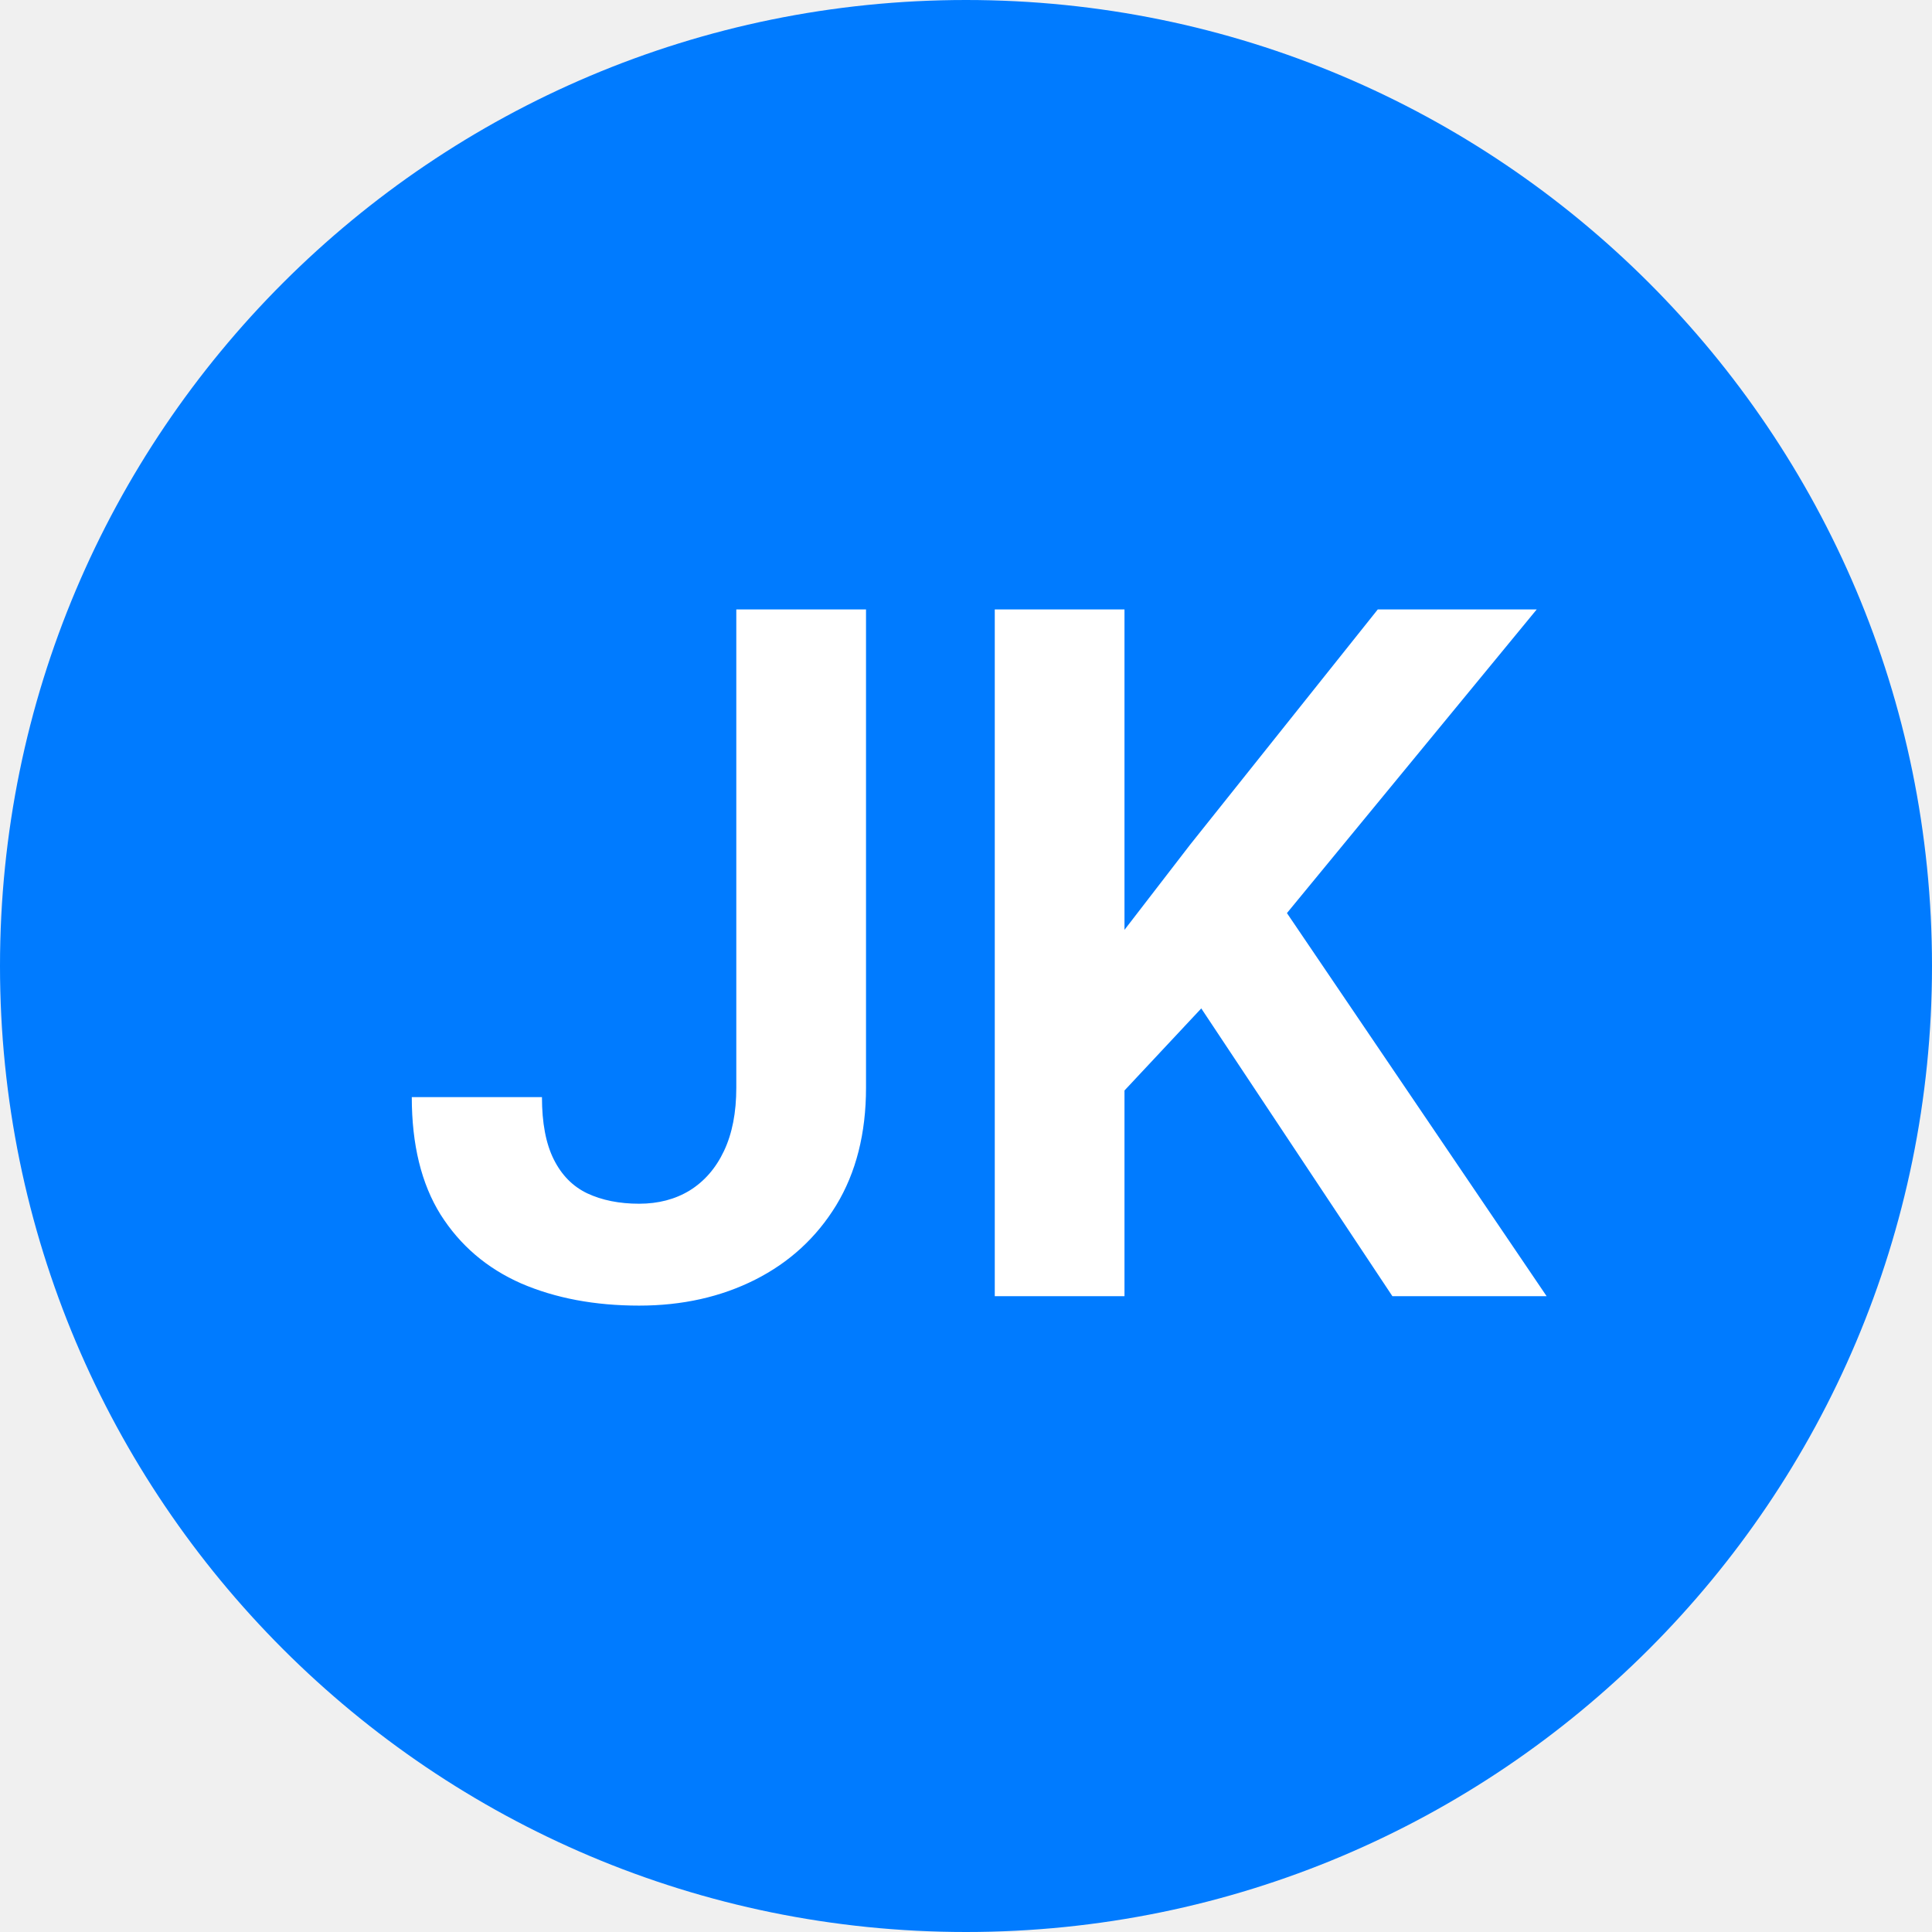
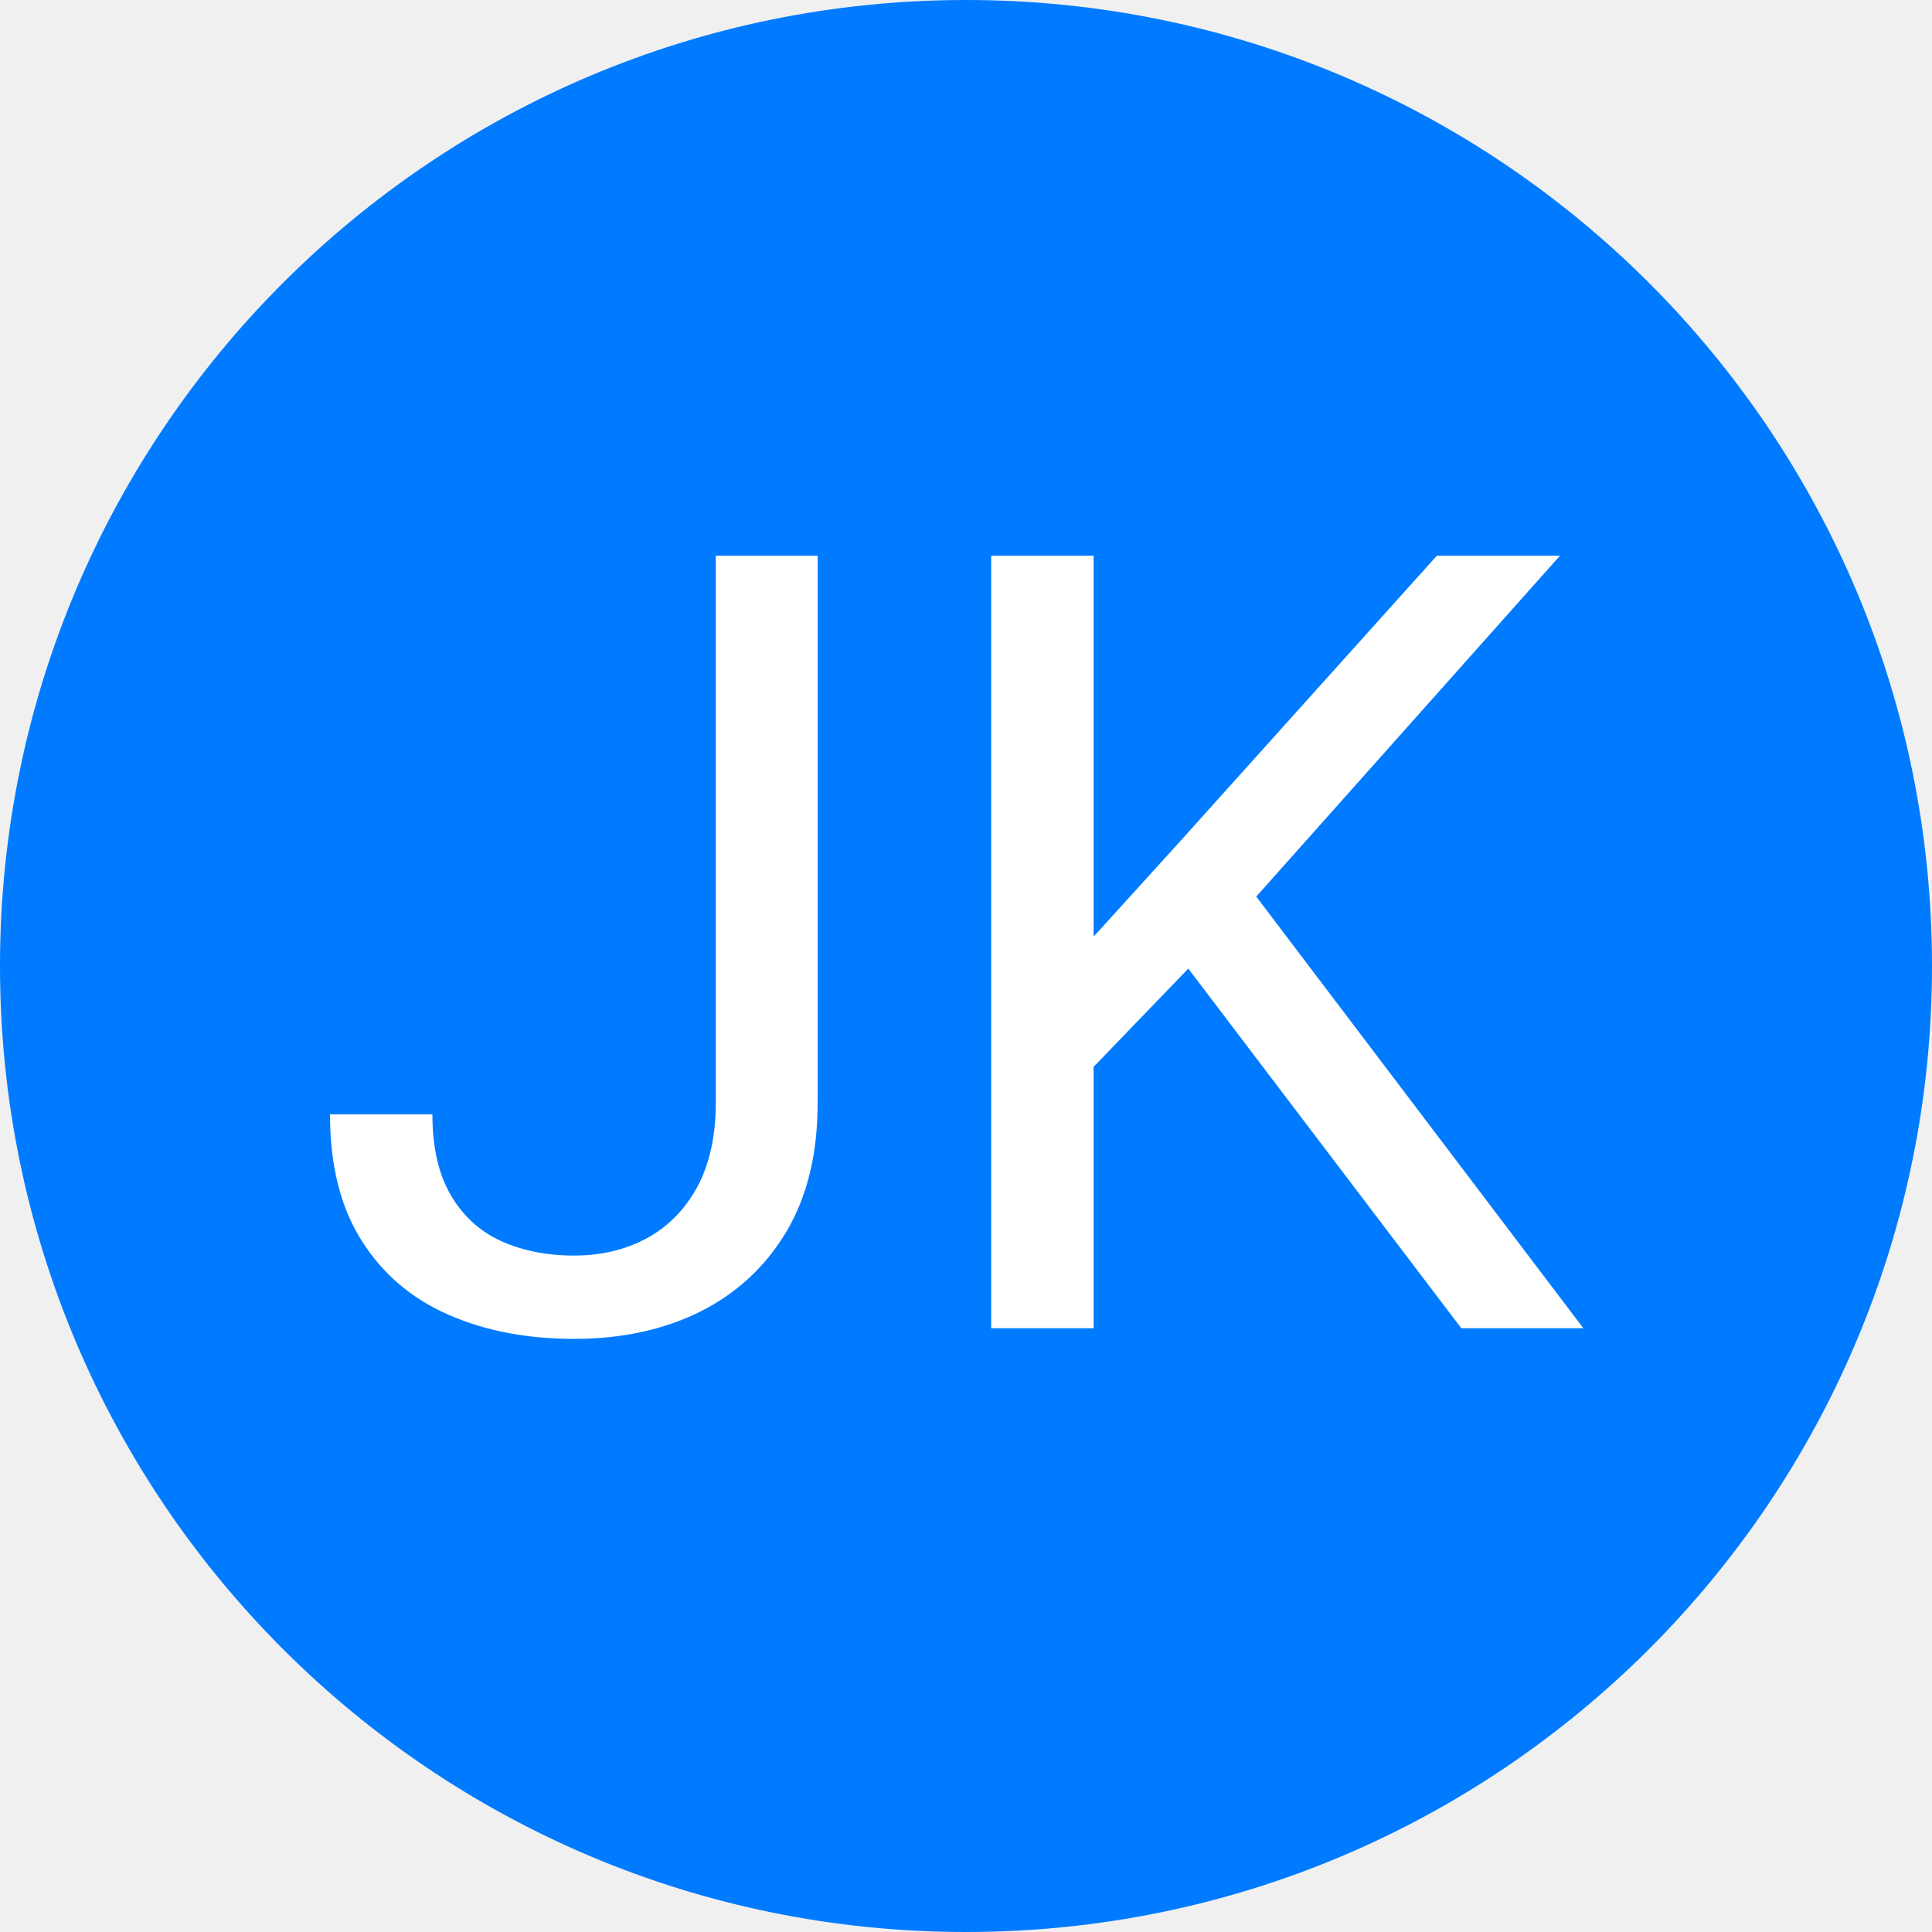
<svg xmlns="http://www.w3.org/2000/svg" width="64" height="64" viewBox="0 0 64 64" fill="none">
-   <g clip-path="url(#clip0_2_10)">
-     <g clip-path="url(#clip1_2_10)">
-       <mask id="mask0_2_10" style="mask-type:luminance" maskUnits="userSpaceOnUse" x="0" y="0" width="64" height="64">
-         <path d="M64 0H0V64H64V0Z" fill="white" />
-       </mask>
-       <g mask="url(#mask0_2_10)">
-         <path d="M32 64C49.673 64 64 49.673 64 32C64 14.327 49.673 0 32 0C14.327 0 0 14.327 0 32C0 49.673 14.327 64 32 64Z" fill="#007BFF" />
-         <path d="M24.391 36.031V20.188H28.688V36.031C28.688 37.542 28.359 38.839 27.703 39.922C27.047 40.995 26.151 41.818 25.016 42.391C23.88 42.964 22.599 43.25 21.172 43.25C19.703 43.25 18.401 43.005 17.266 42.516C16.13 42.016 15.24 41.255 14.594 40.234C13.958 39.214 13.641 37.917 13.641 36.344H17.953C17.953 37.198 18.083 37.885 18.344 38.406C18.604 38.927 18.974 39.302 19.453 39.531C19.943 39.76 20.516 39.875 21.172 39.875C21.807 39.875 22.365 39.729 22.844 39.438C23.333 39.135 23.714 38.698 23.984 38.125C24.255 37.552 24.391 36.854 24.391 36.031ZM37.25 20.188V42.938H32.953V20.188H37.25ZM50.906 20.188L41.781 31.281L36.562 36.859L35.797 32.688L39.422 27.984L45.641 20.188H50.906ZM46.125 42.938L39.047 32.281L42.125 29.5L51.234 42.938H46.125Z" fill="white" />
-       </g>
-     </g>
+   <g clip-path="url(#clip0_1_3)">
+     <circle cx="32" cy="32" r="32" fill="#007BFF" />
+     <path d="M23.711 36.529V18.406H27.086V36.529C27.086 38.217 26.74 39.641 26.049 40.801C25.357 41.961 24.402 42.846 23.184 43.455C21.977 44.053 20.588 44.352 19.018 44.352C17.447 44.352 16.053 44.082 14.834 43.543C13.615 43.004 12.66 42.184 11.969 41.082C11.277 39.98 10.932 38.592 10.932 36.916H14.324C14.324 37.994 14.523 38.879 14.922 39.57C15.32 40.262 15.871 40.772 16.574 41.1C17.289 41.428 18.104 41.592 19.018 41.592C19.908 41.592 20.705 41.404 21.408 41.029C22.123 40.643 22.686 40.074 23.096 39.324C23.506 38.562 23.711 37.631 23.711 36.529ZM36.227 18.406V44H32.834V18.406H36.227ZM51.678 18.406L41.043 30.342L35.066 36.547L34.504 32.926L39.004 27.969L47.6 18.406H51.678ZM48.408 44L38.934 31.52L40.955 28.83L52.451 44H48.408Z" fill="white" />
  </g>
  <defs>
-     <clipPath id="clip0_2_10">
-       <rect width="64" height="64" fill="white" />
-     </clipPath>
-     <clipPath id="clip1_2_10">
+     <clipPath id="clip0_1_3">
      <rect width="64" height="64" fill="white" />
    </clipPath>
  </defs>
</svg>
